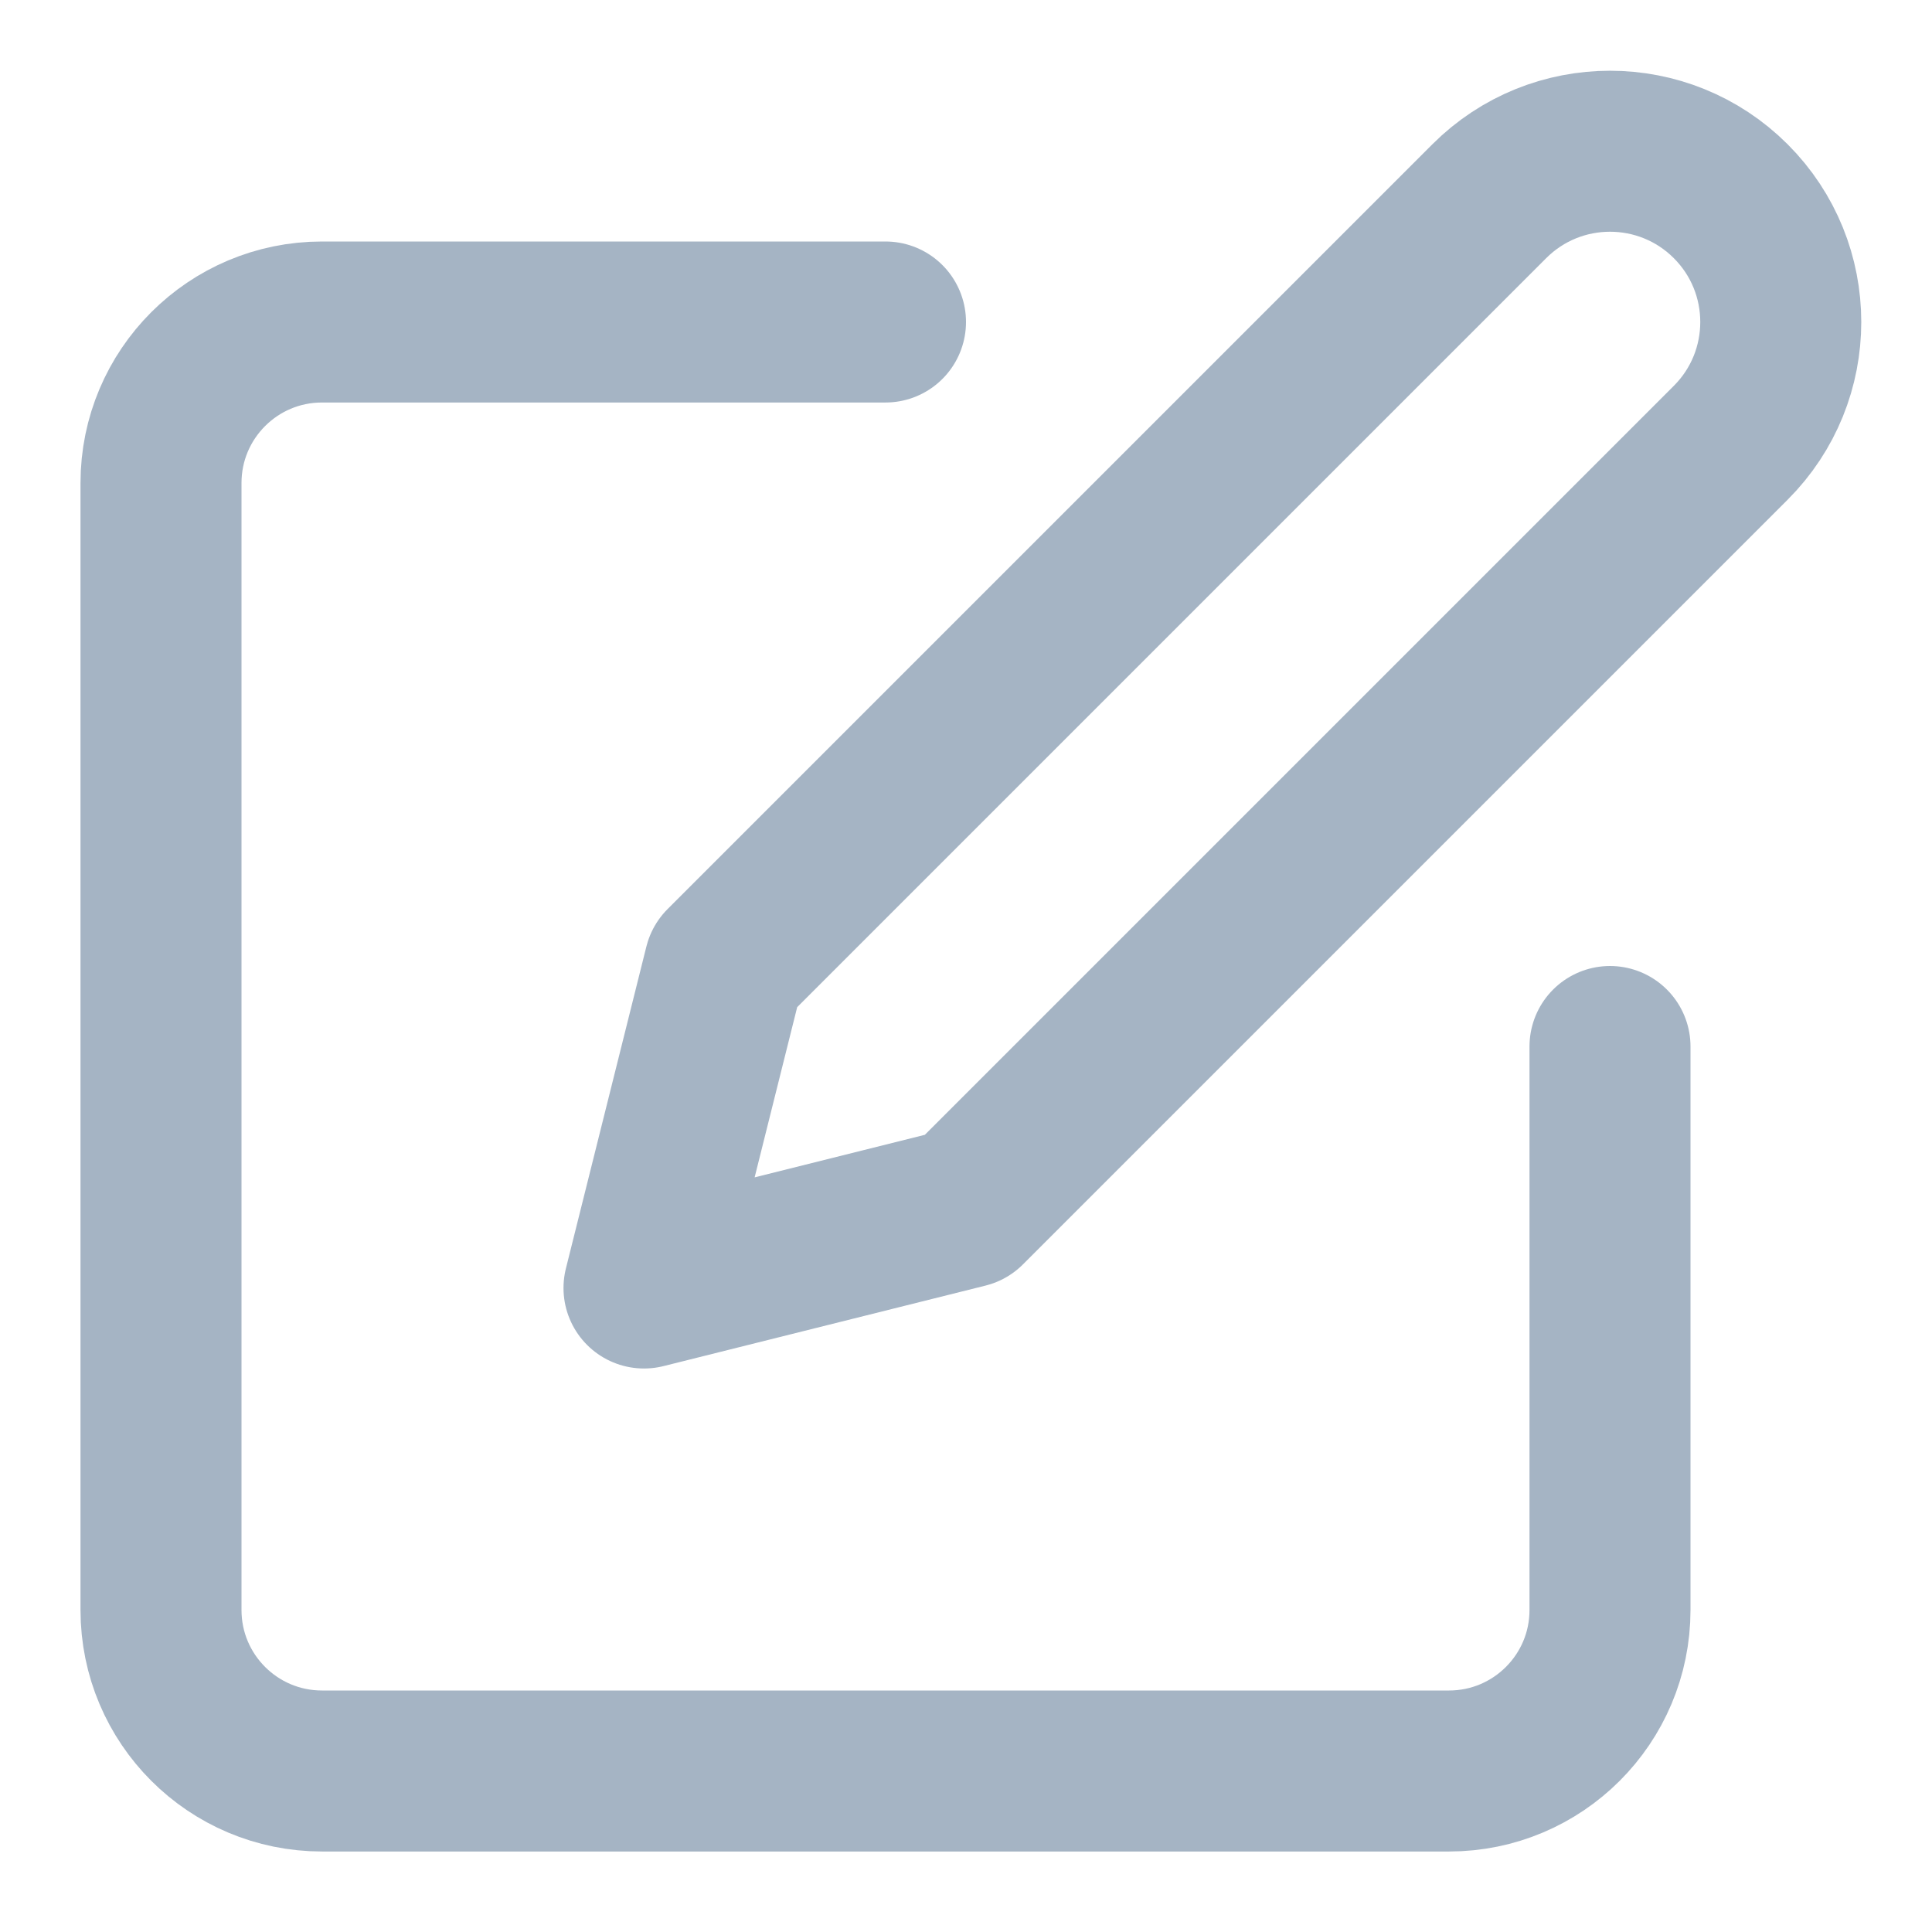
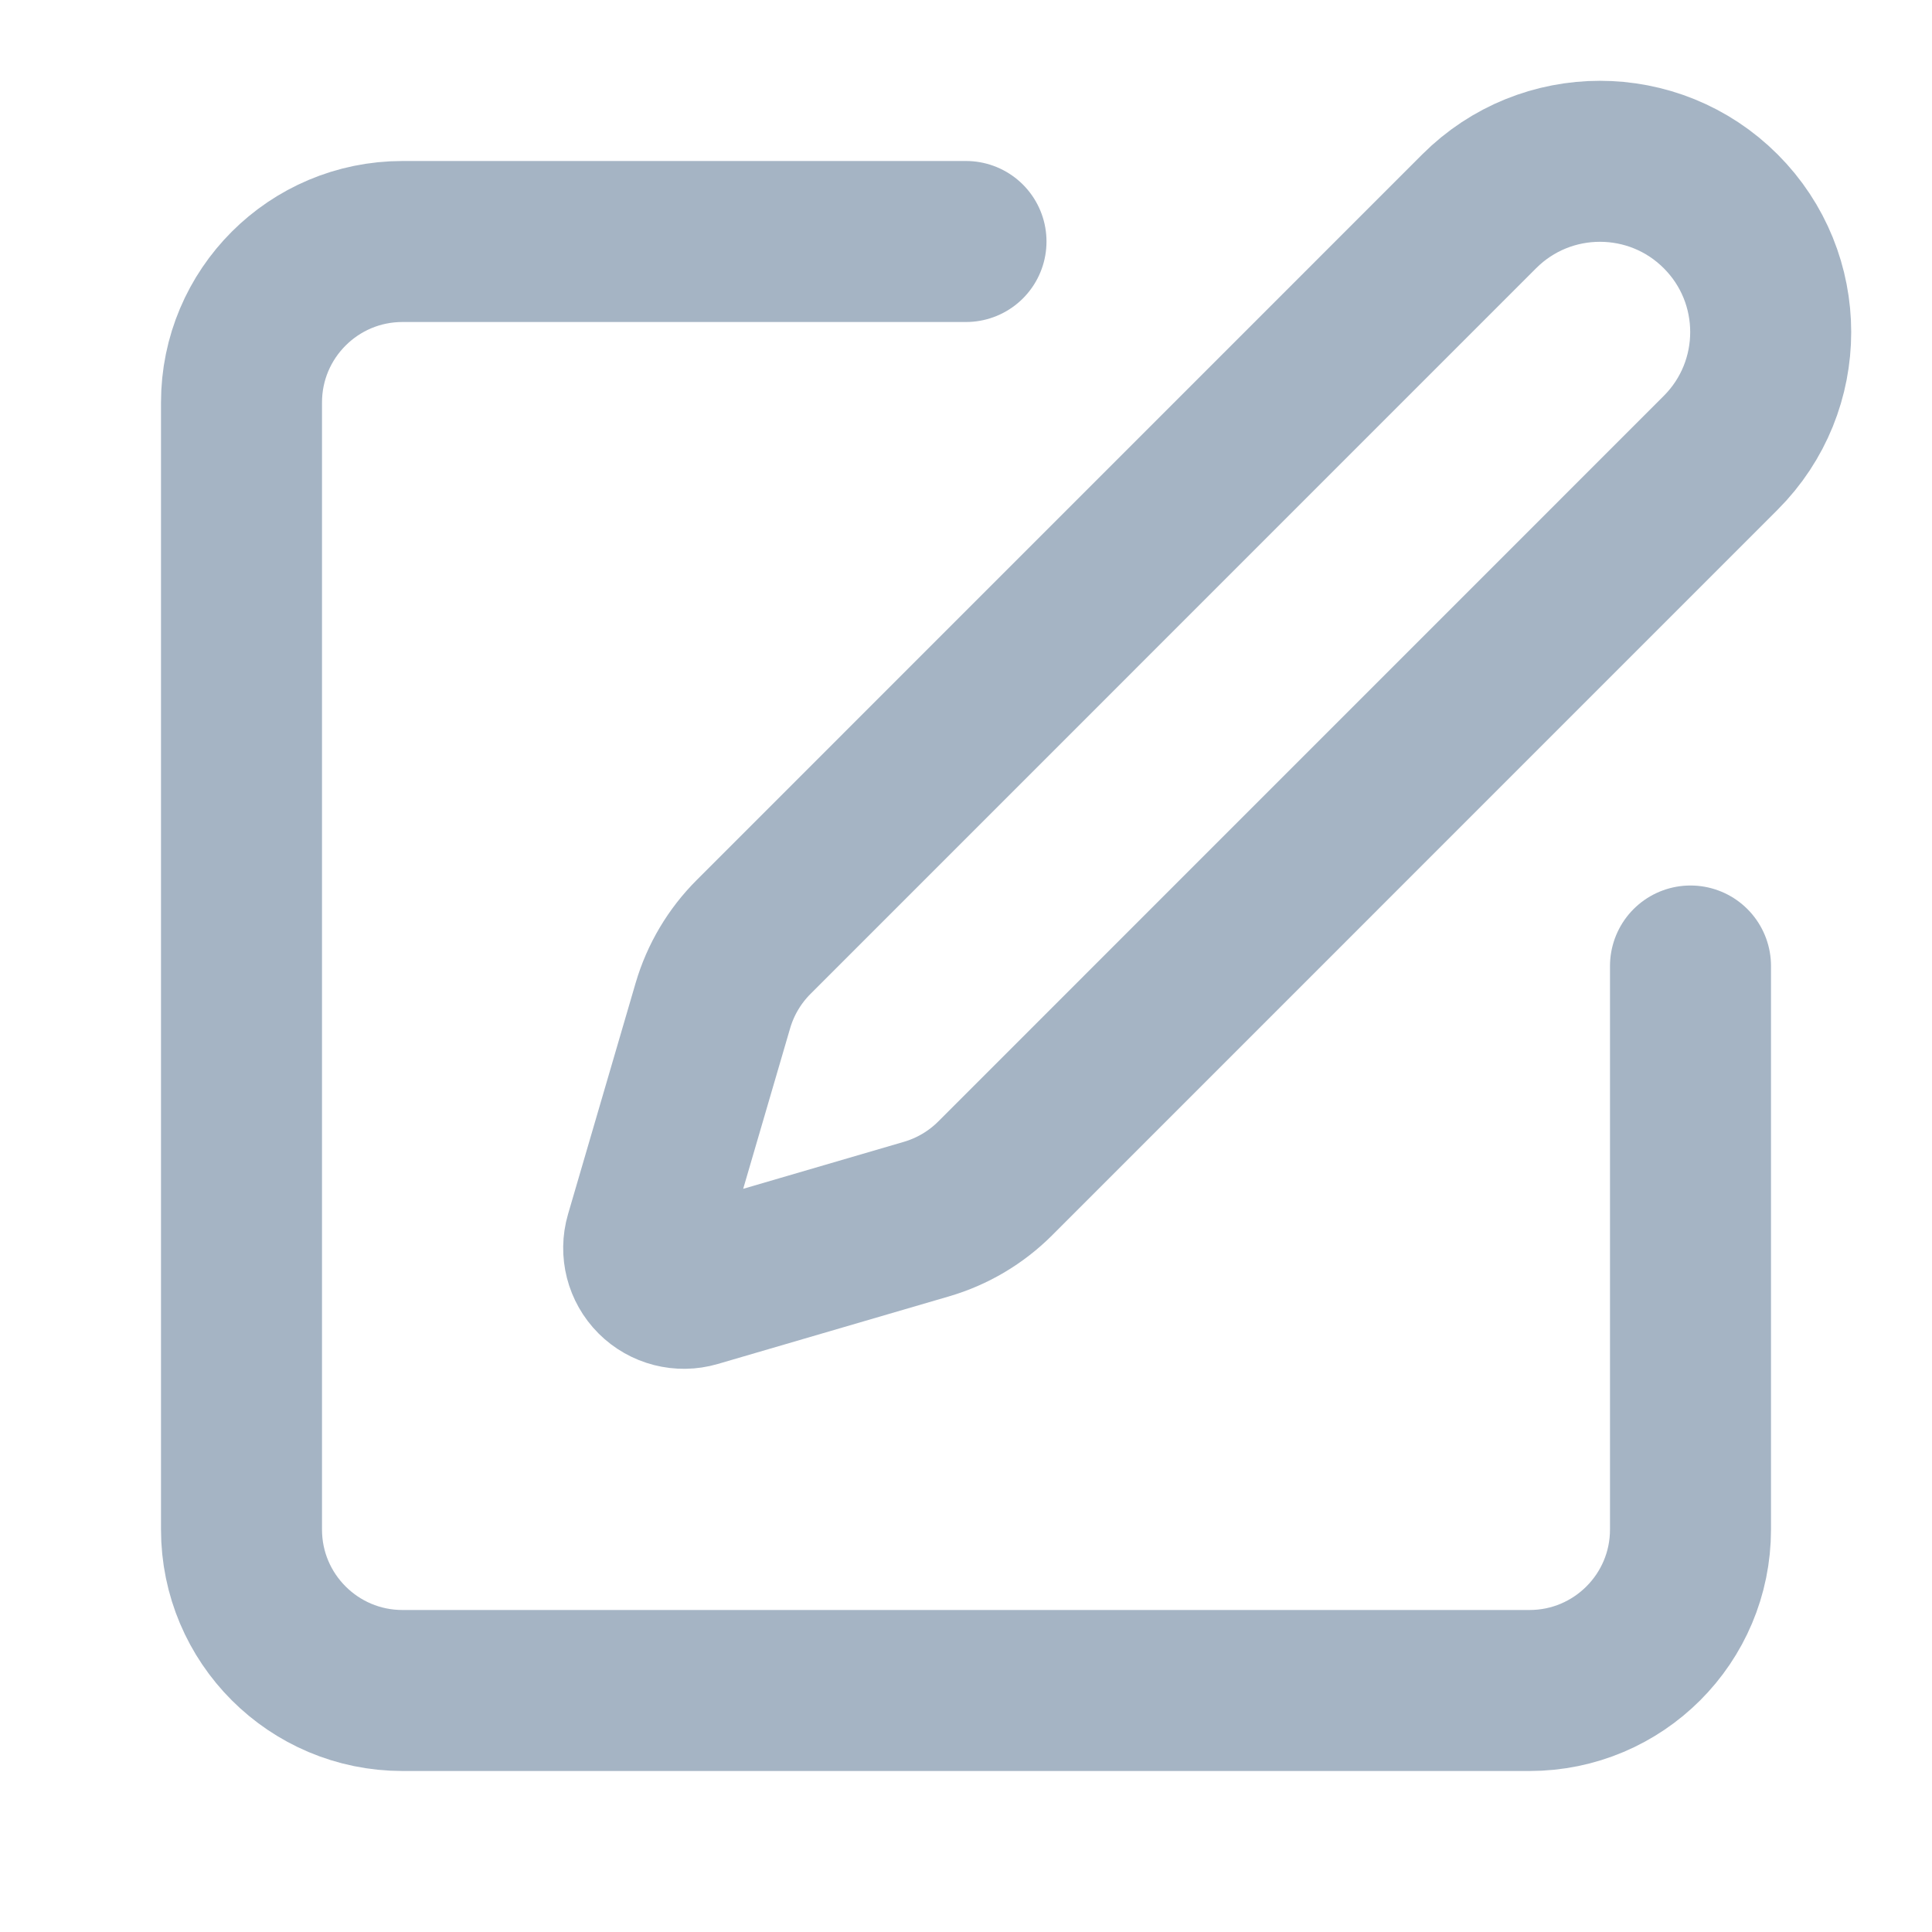
<svg xmlns="http://www.w3.org/2000/svg" viewBox="0 0 24 24" fill="none" stroke="#a5b4c4" stroke-width="2" stroke-linecap="round" stroke-linejoin="round">
-   <path d="M11 4H4a2 2 0 0 0-2 2v14a2 2 0 0 0 2 2h14a2 2 0 0 0 2-2v-7" />
-   <path d="M18.5 2.5a2.121 2.121 0 0 1 3 3L12 15l-4 1 1-4 9.5-9.5z" />
+   <path d="M12 3H5a2 2 0 0 0-2 2v14a2 2 0 0 0 2 2h14a2 2 0 0 0 2-2v-7" />
+   <path d="M18.375 2.625a1 1 0 0 1 3 3l-9.013 9.014a2 2 0 0 1-.853.505l-2.873.84a.5.5 0 0 1-.62-.62l.84-2.873a2 2 0 0 1 .506-.852z" />
</svg>
